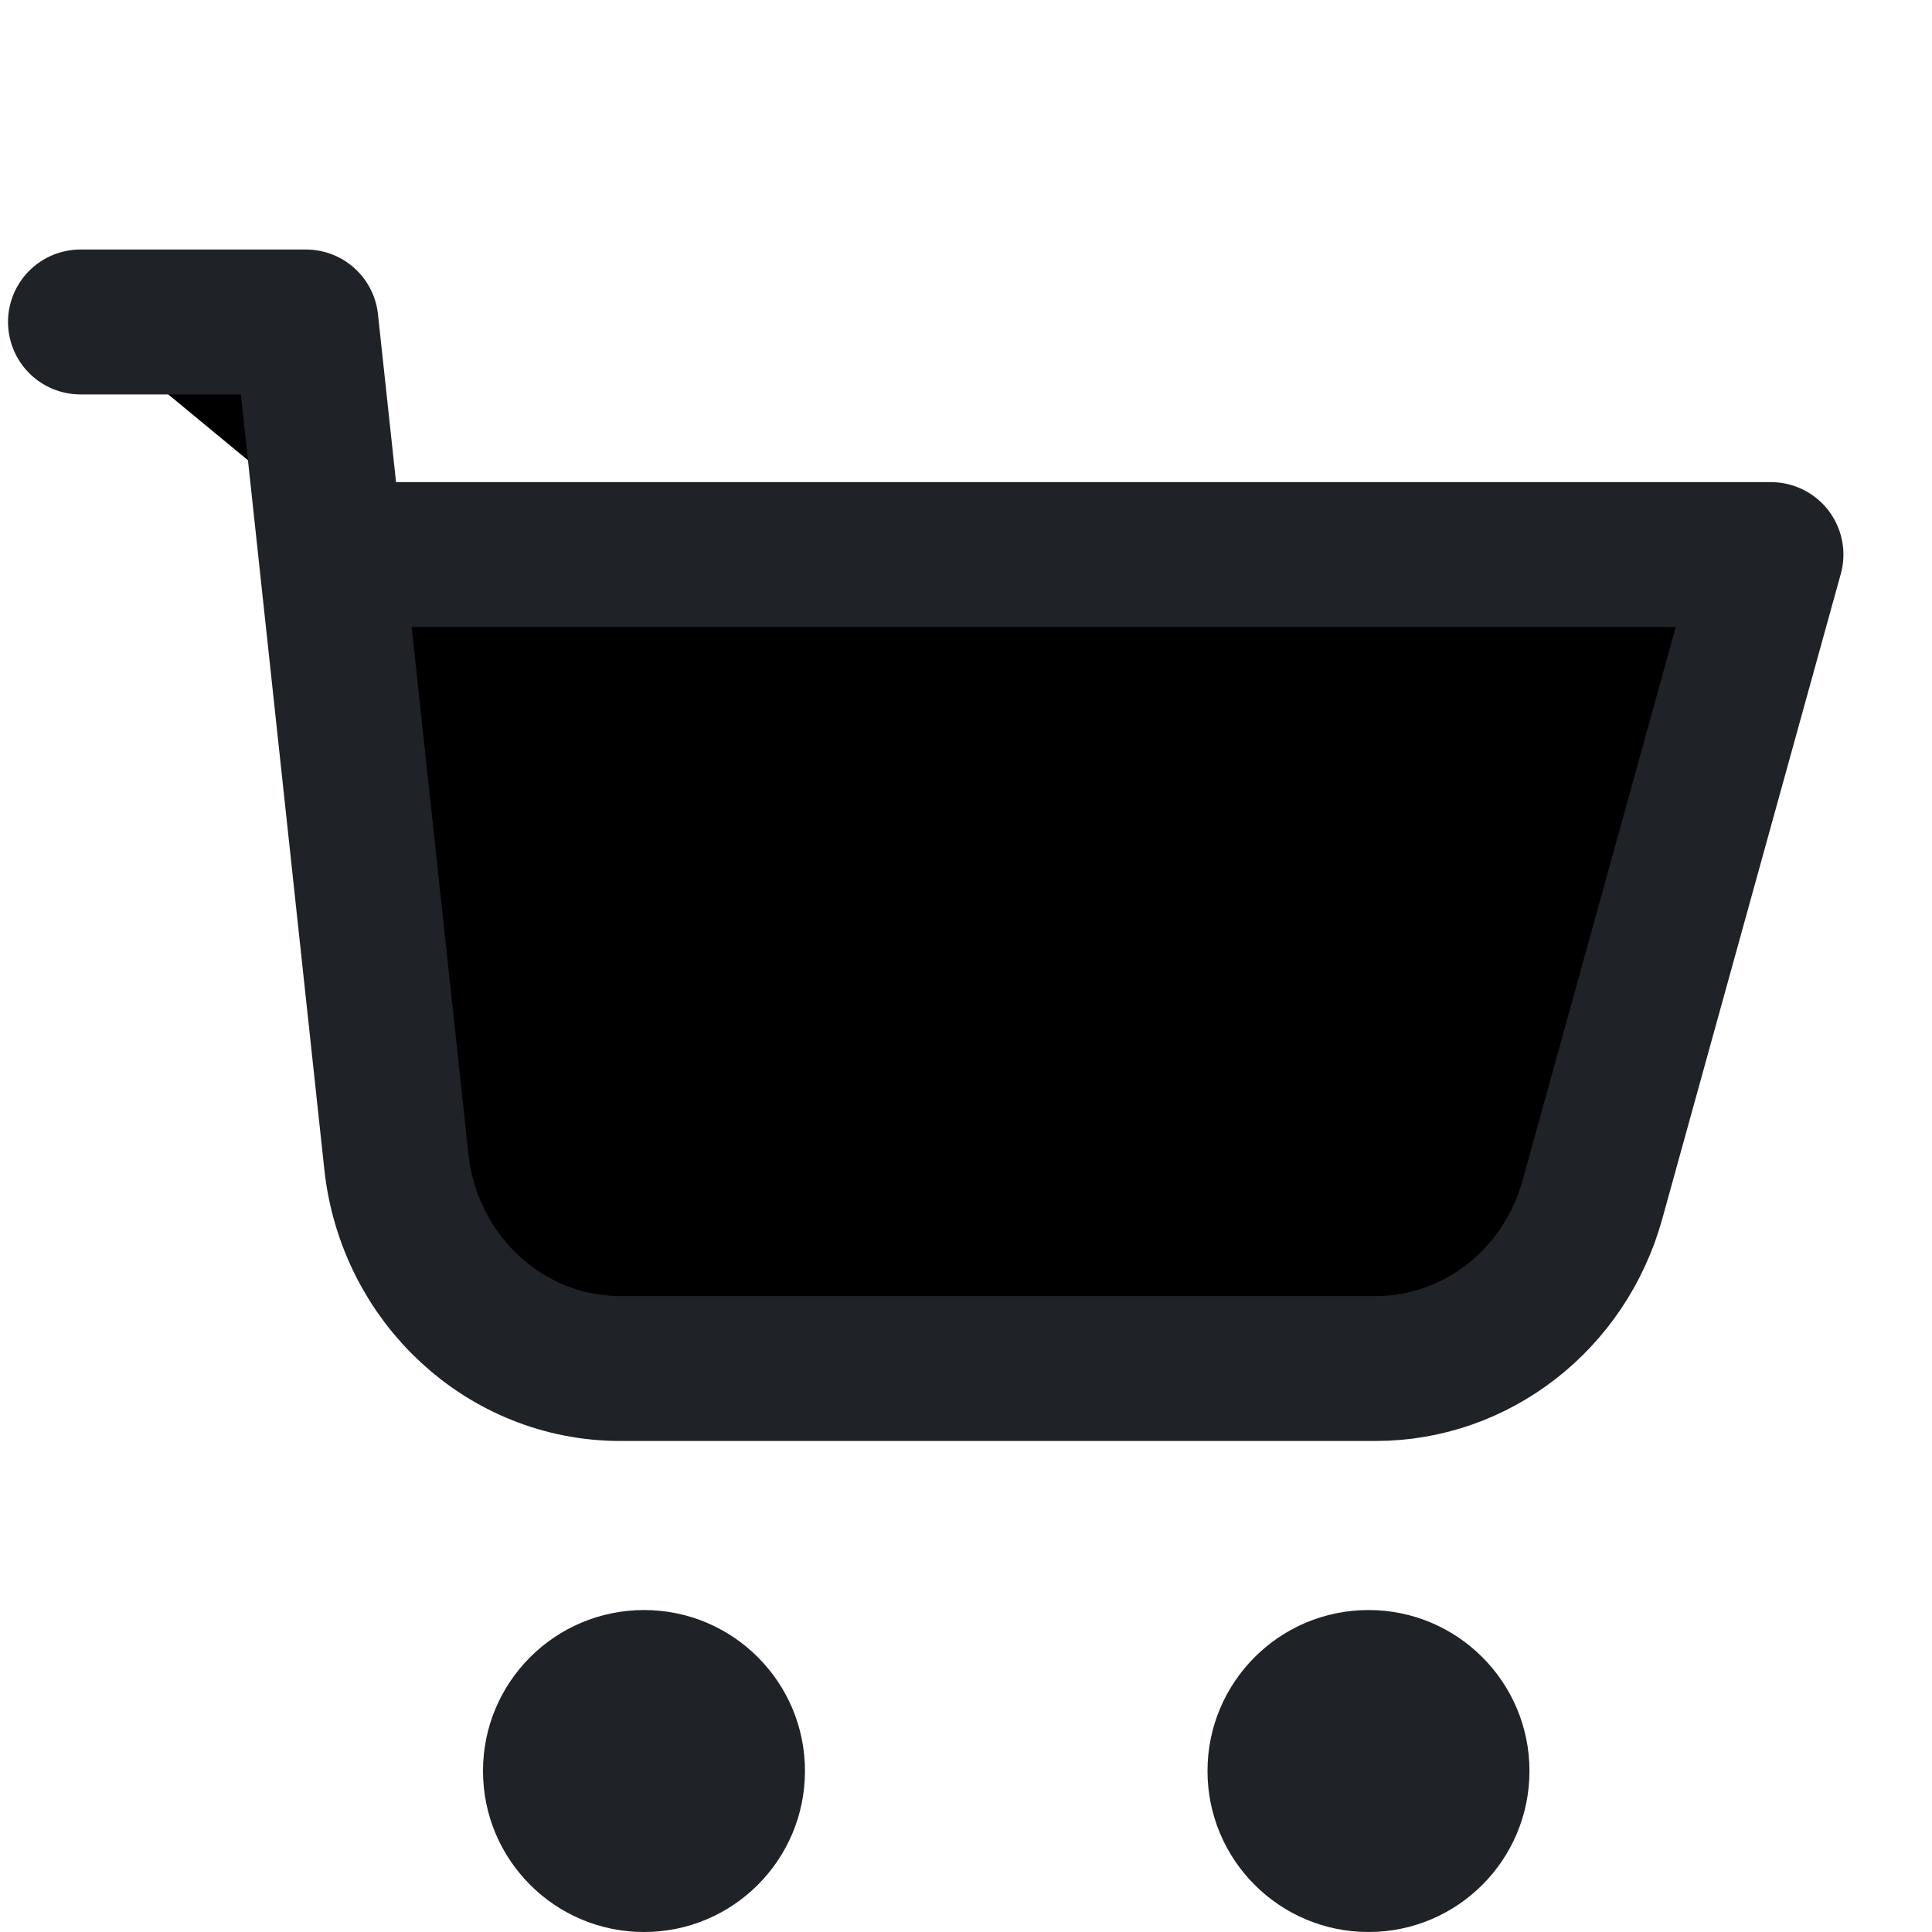
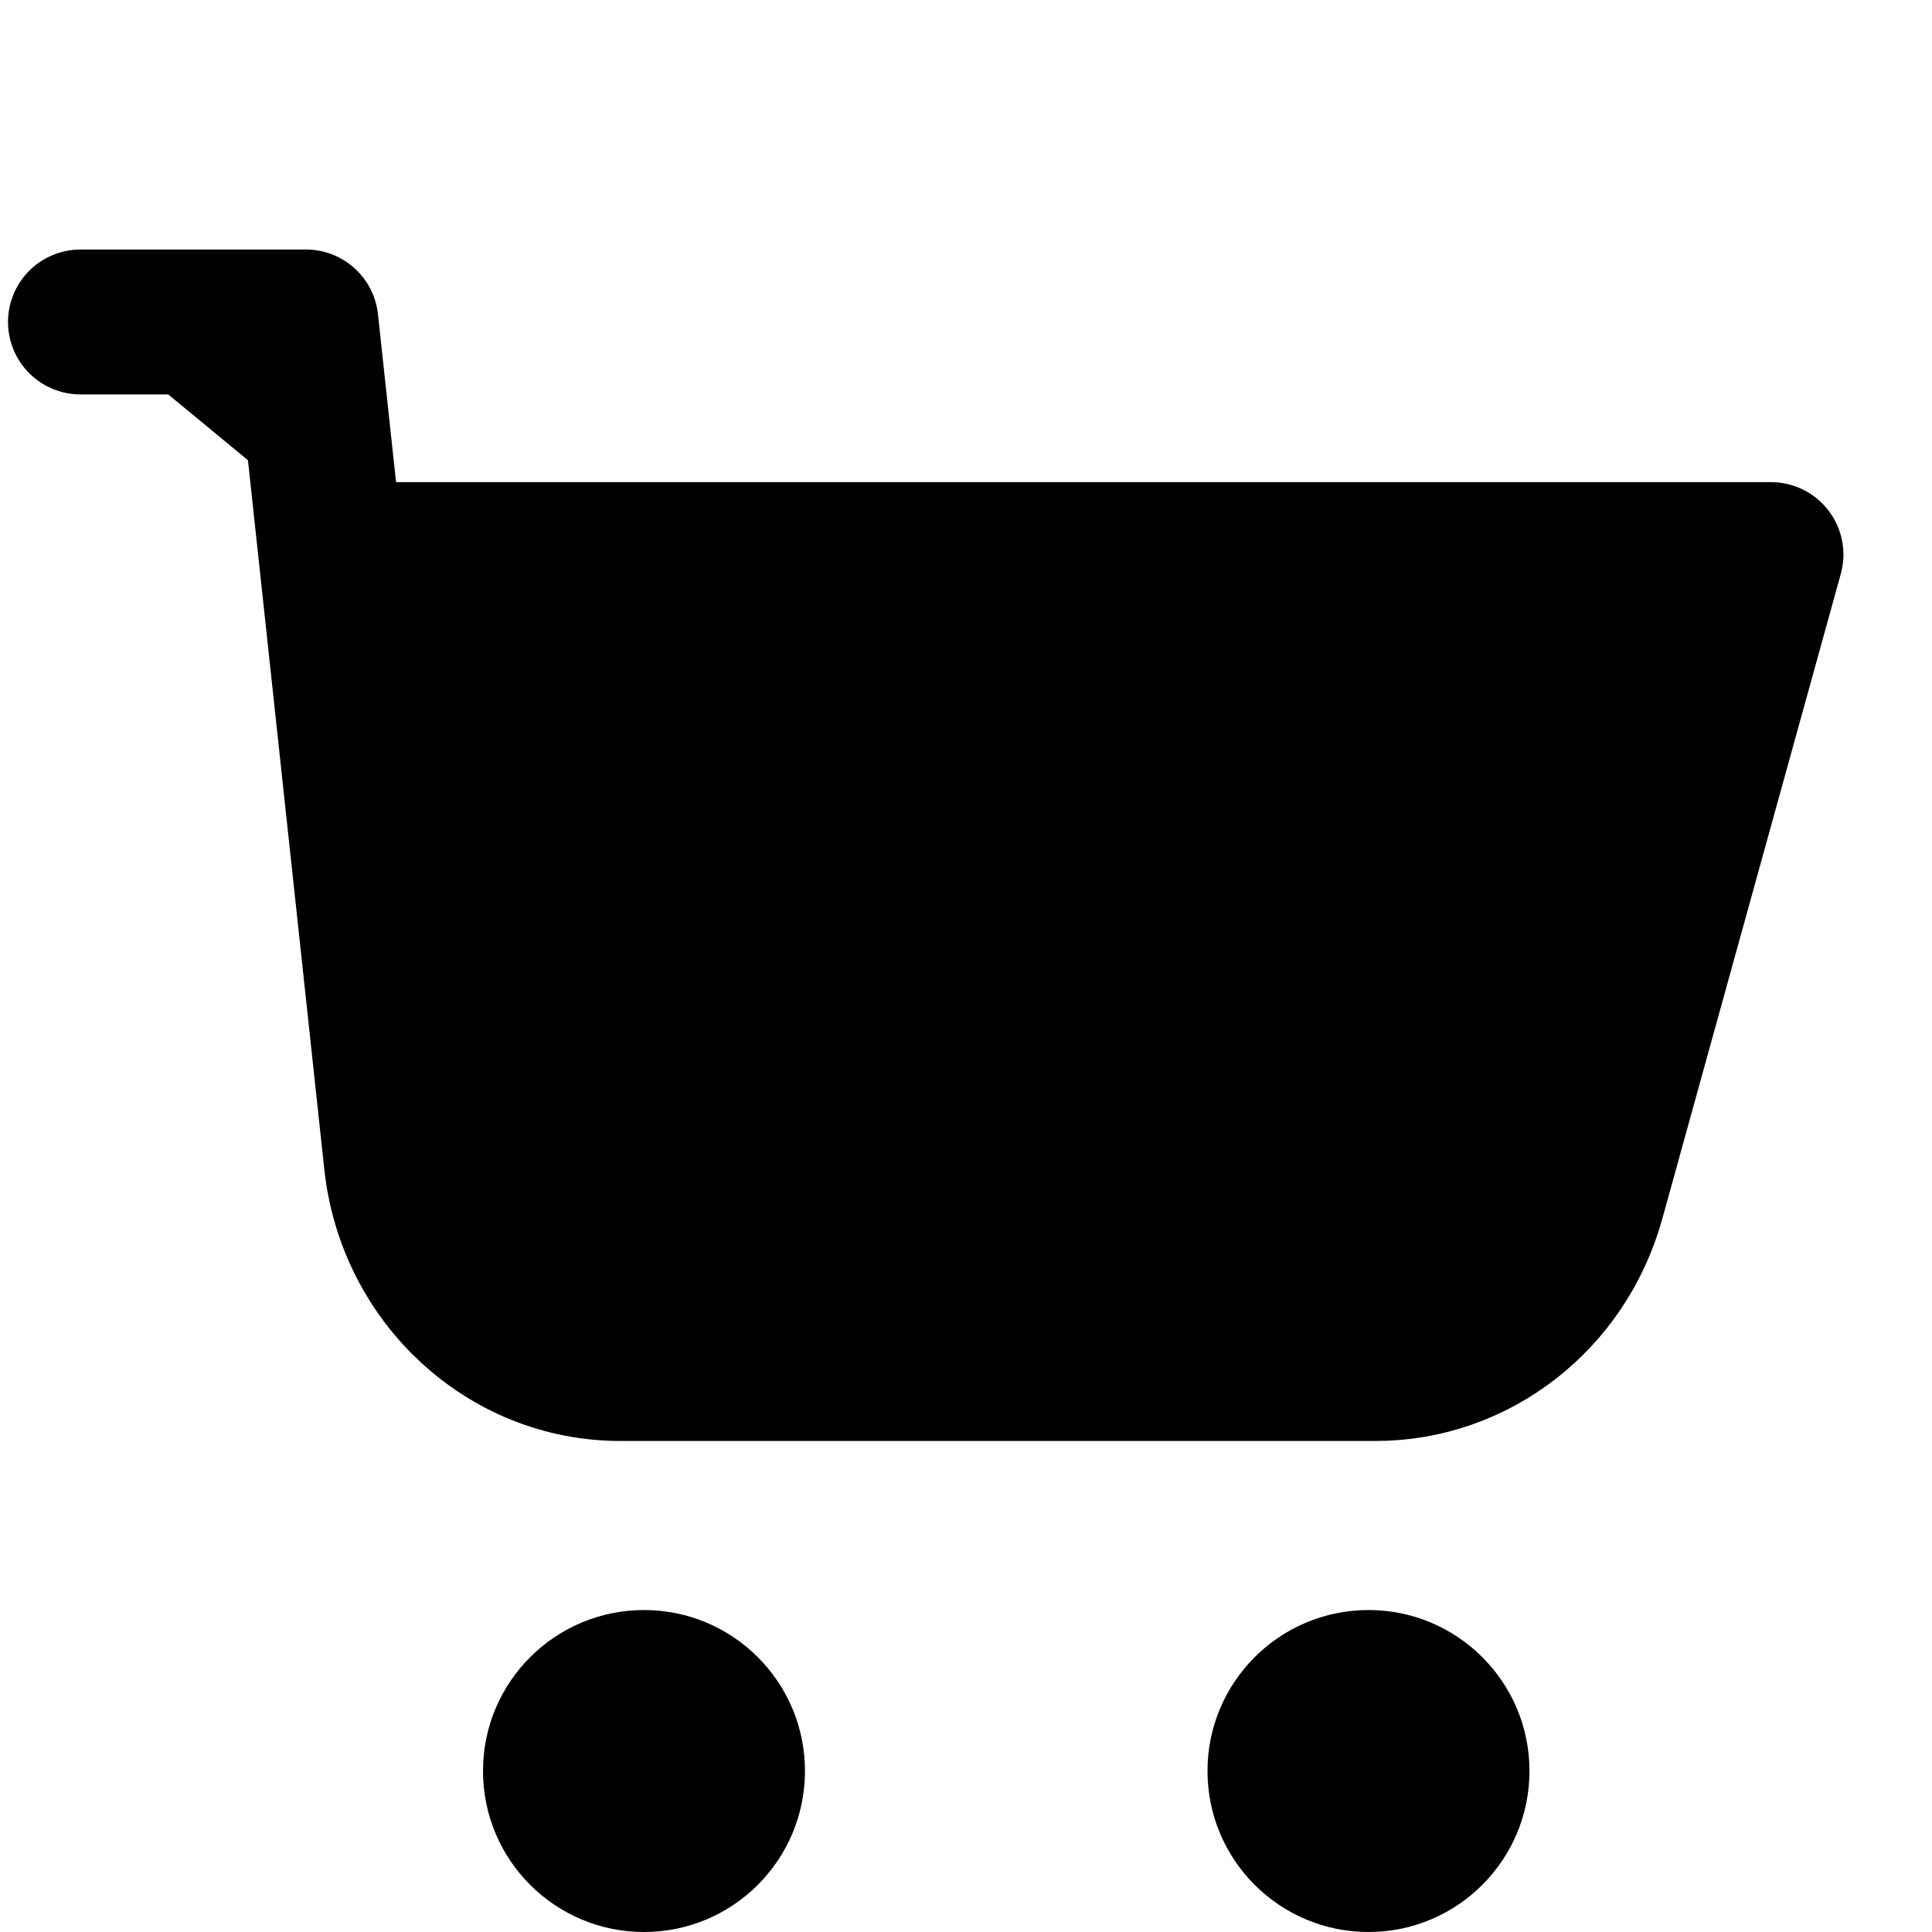
<svg xmlns="http://www.w3.org/2000/svg" width="18" height="18" viewBox="0 0 20 20">
-   <path d="M3.75 5.741H18.333L16.484 12.421C16.197 13.454 15.282 14.167 14.24 14.167H6.422C5.233 14.167 4.234 13.244 4.103 12.025L3.167 3.333H0.833" stroke="#1F2226" stroke-width="1.5" stroke-linecap="round" stroke-linejoin="round" />
-   <path d="M6.667 20C7.587 20 8.333 19.254 8.333 18.333C8.333 17.413 7.587 16.667 6.667 16.667C5.746 16.667 5 17.413 5 18.333C5 19.254 5.746 20 6.667 20Z" fill="#1F2226" />
-   <path d="M14.167 20C15.087 20 15.833 19.254 15.833 18.333C15.833 17.413 15.087 16.667 14.167 16.667C13.246 16.667 12.5 17.413 12.5 18.333C12.5 19.254 13.246 20 14.167 20Z" fill="#1F2226" />
+   <path d="M3.75 5.741H18.333L16.484 12.421C16.197 13.454 15.282 14.167 14.24 14.167H6.422C5.233 14.167 4.234 13.244 4.103 12.025L3.167 3.333H0.833" stroke="currentColor" stroke-width="1.5" stroke-linecap="round" stroke-linejoin="round" />
+   <path d="M6.667 20C7.587 20 8.333 19.254 8.333 18.333C8.333 17.413 7.587 16.667 6.667 16.667C5.746 16.667 5 17.413 5 18.333C5 19.254 5.746 20 6.667 20Z" />
+   <path d="M14.167 20C15.087 20 15.833 19.254 15.833 18.333C15.833 17.413 15.087 16.667 14.167 16.667C13.246 16.667 12.5 17.413 12.5 18.333C12.5 19.254 13.246 20 14.167 20Z" />
</svg>
